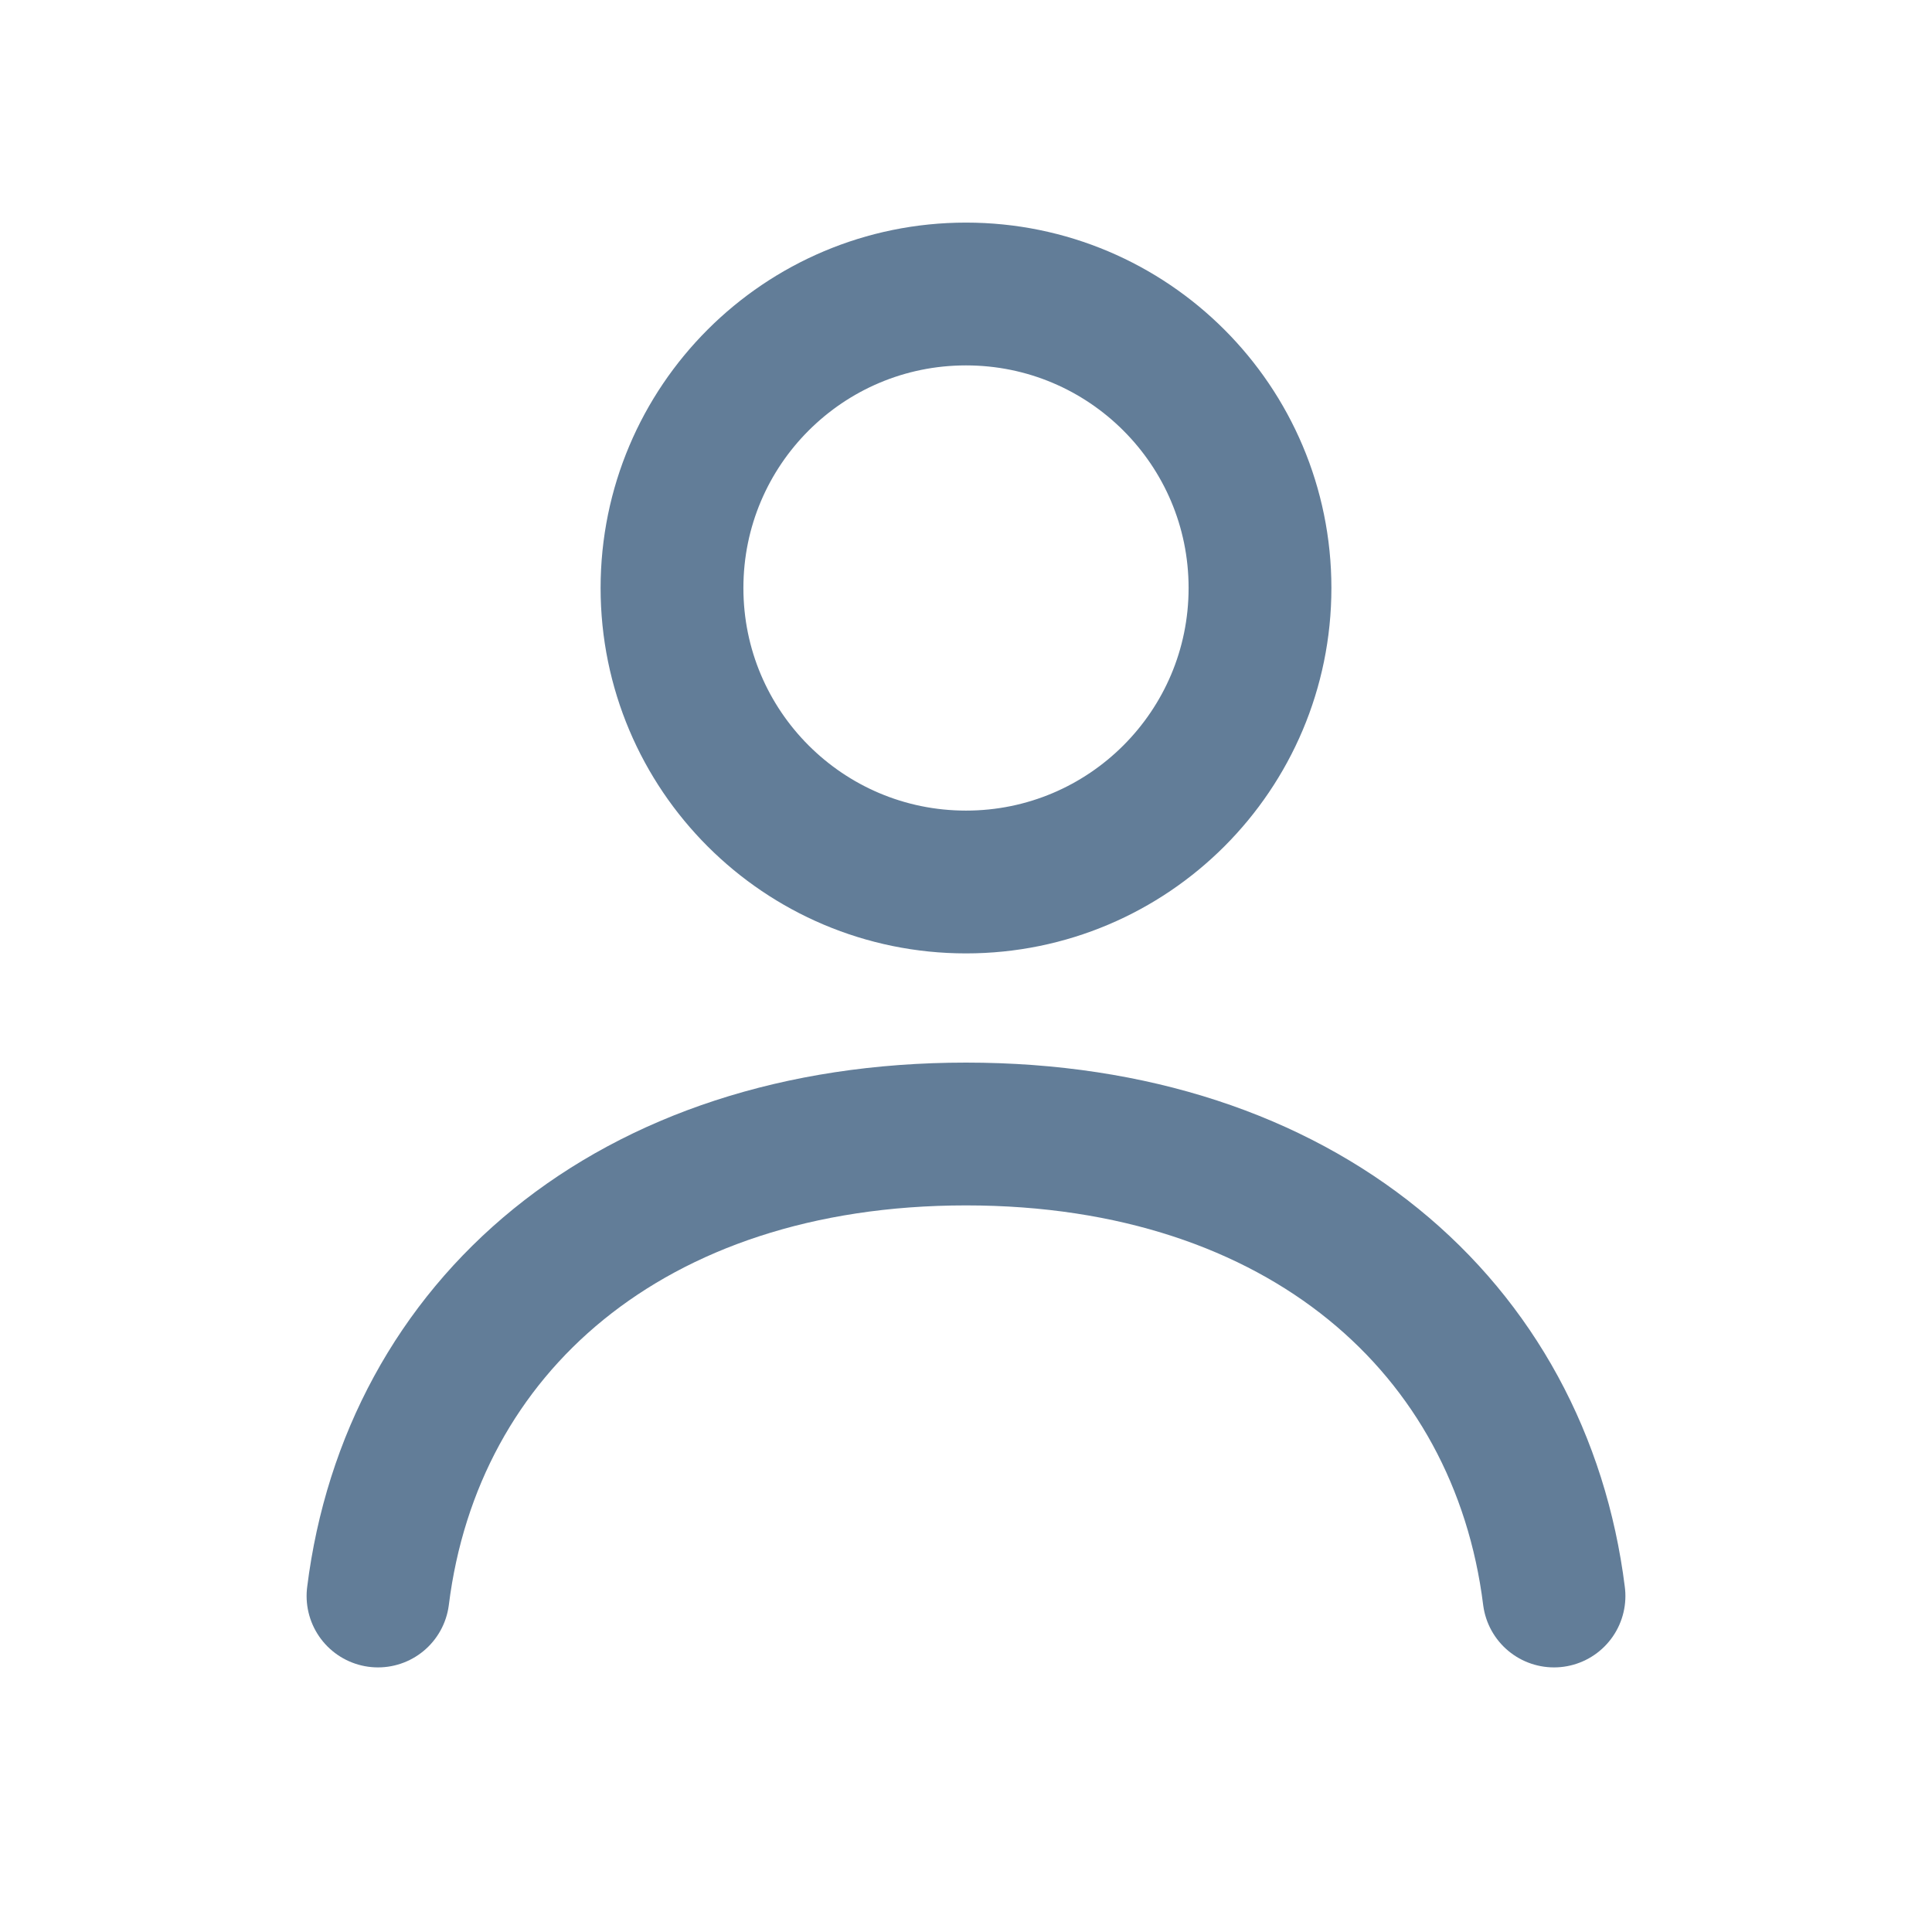
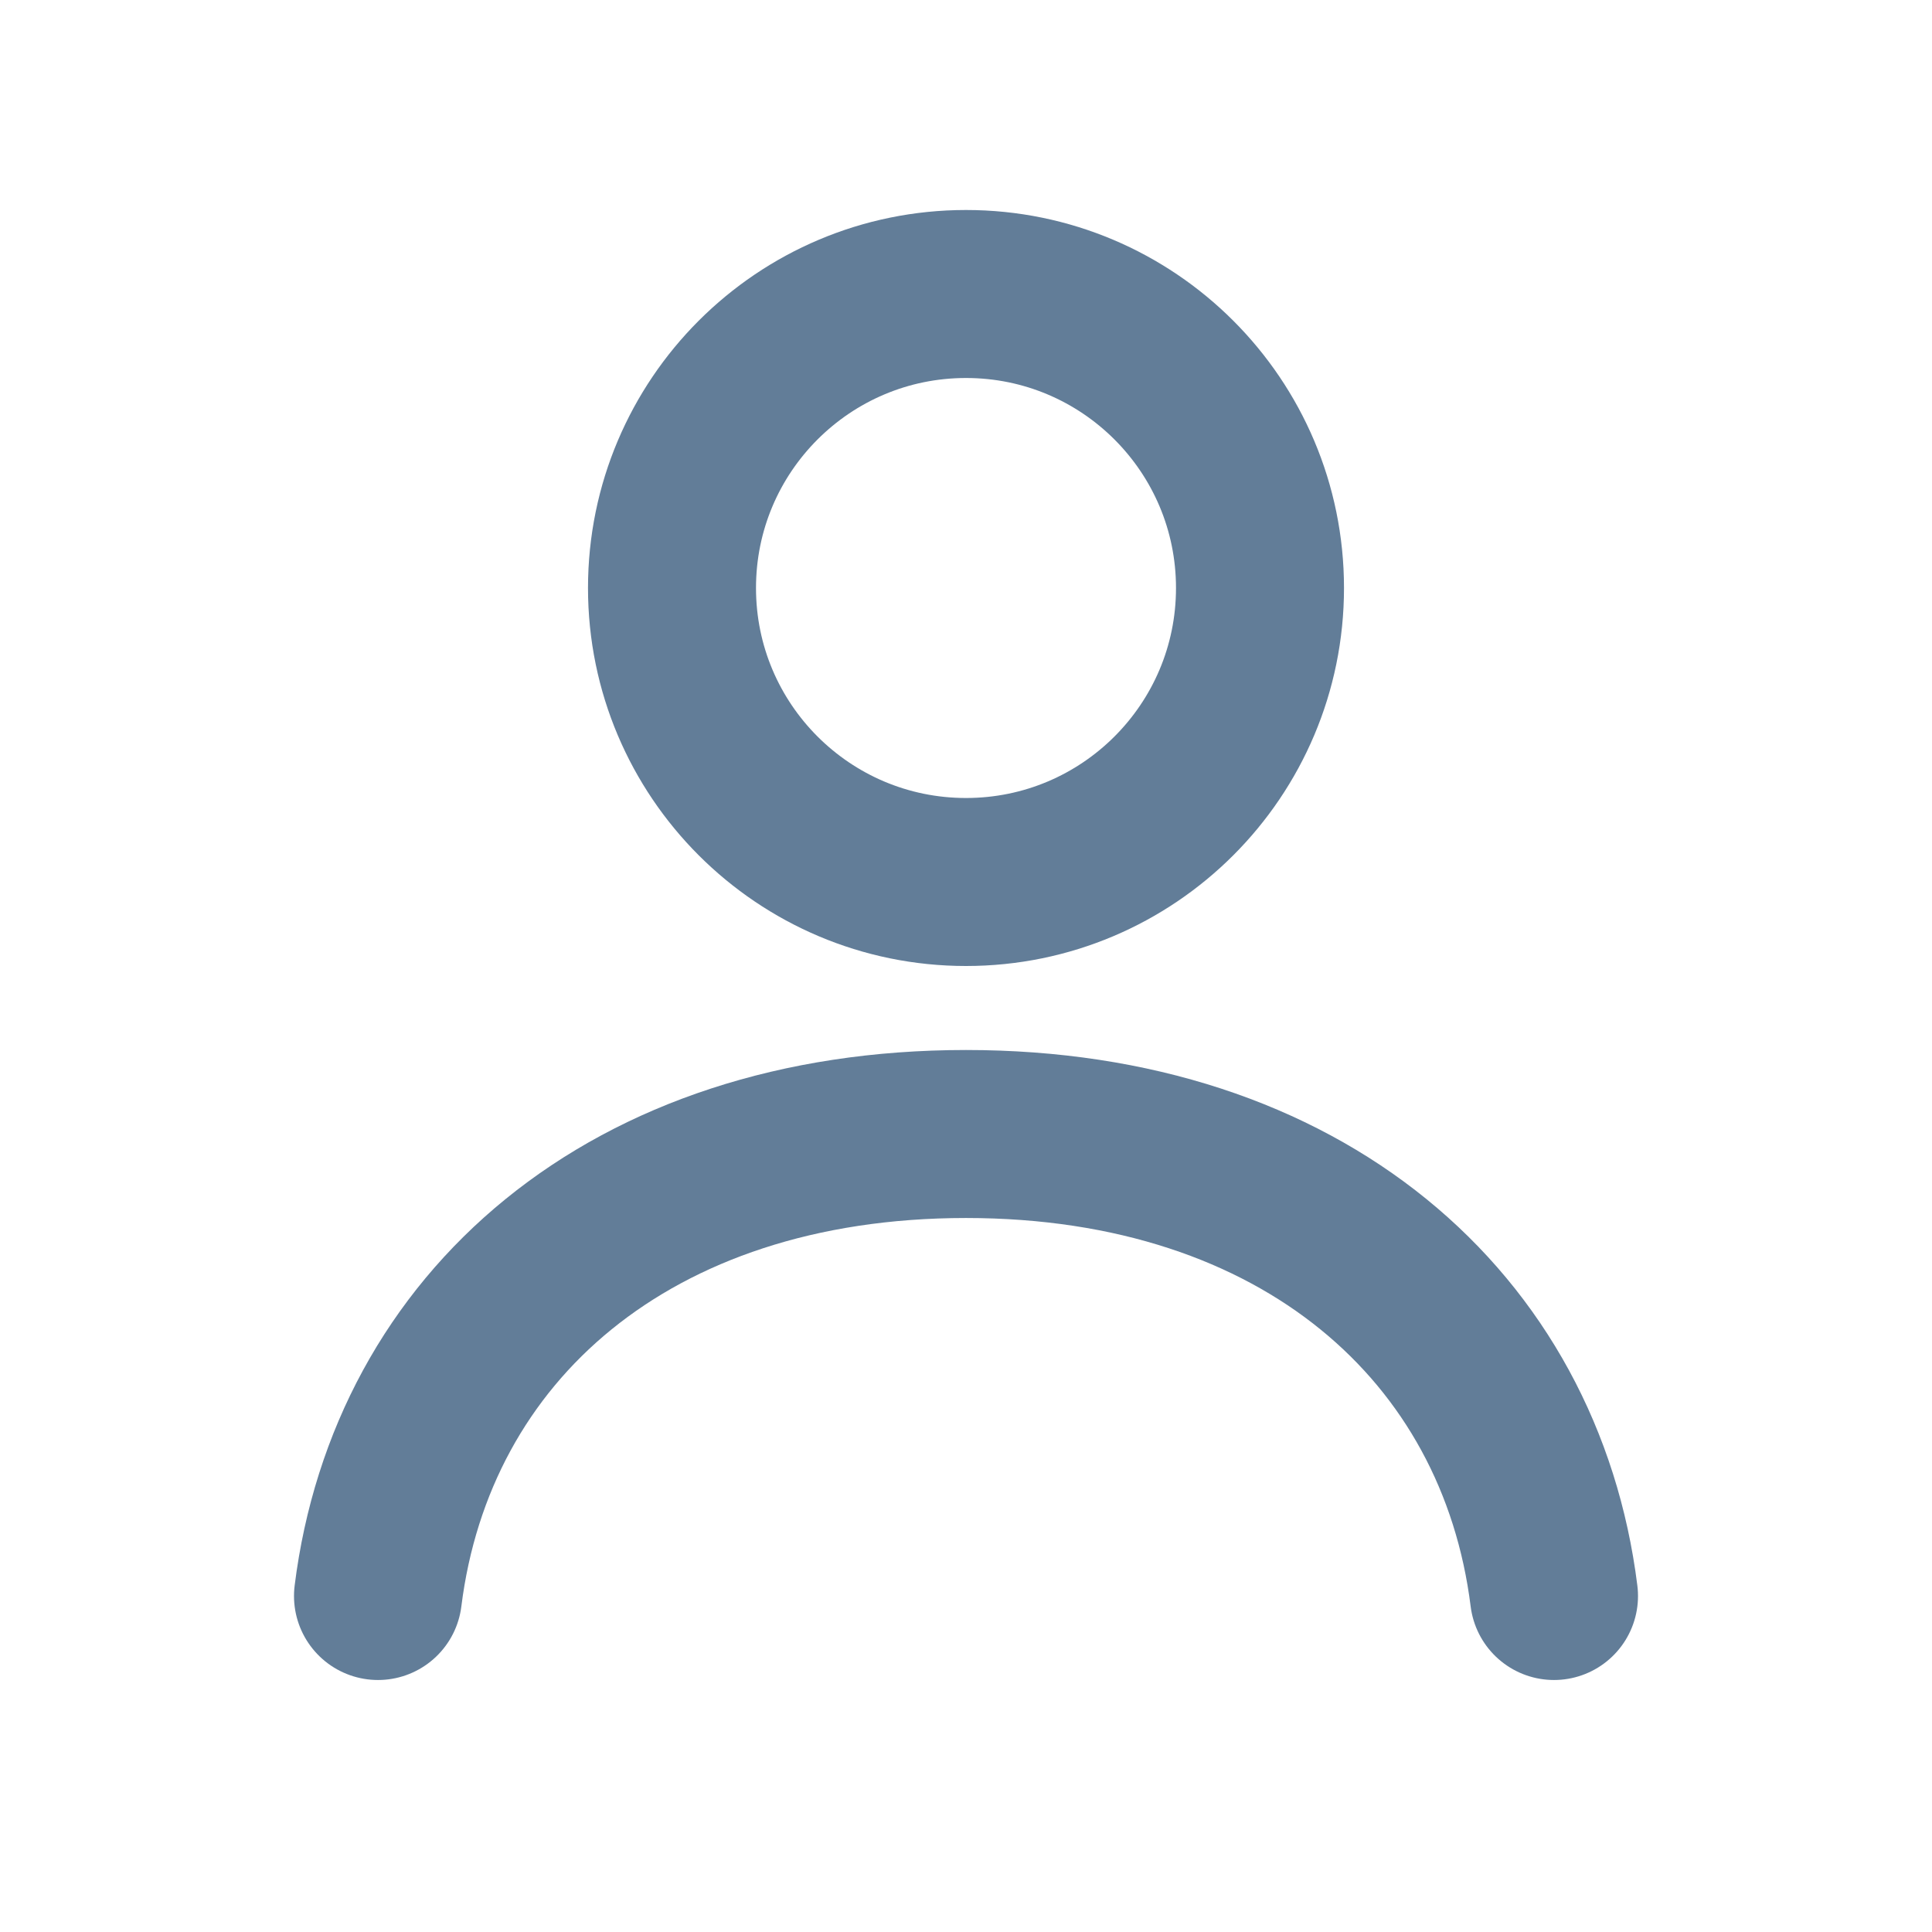
<svg xmlns="http://www.w3.org/2000/svg" width="23" height="23" viewBox="0 0 23 23" fill="none">
-   <circle cx="11.5" cy="7" r="3.5" stroke="#627D98" stroke-width="1.7" />
-   <path d="M4.5 19C4.9 15.8 7.5 13.5 11.5 13.5C15.5 13.5 18.1 15.8 18.5 19" stroke="#627D98" stroke-width="1.7" stroke-linecap="round" />
+   <circle cx="11.5" cy="7" r="3.5" stroke="#627D98" stroke-width="2" />
+   <path d="M4.5 19C4.9 15.8 7.5 13.5 11.5 13.5C15.5 13.5 18.1 15.8 18.5 19" stroke="#627D98" stroke-width="2" stroke-linecap="round" />
</svg>
